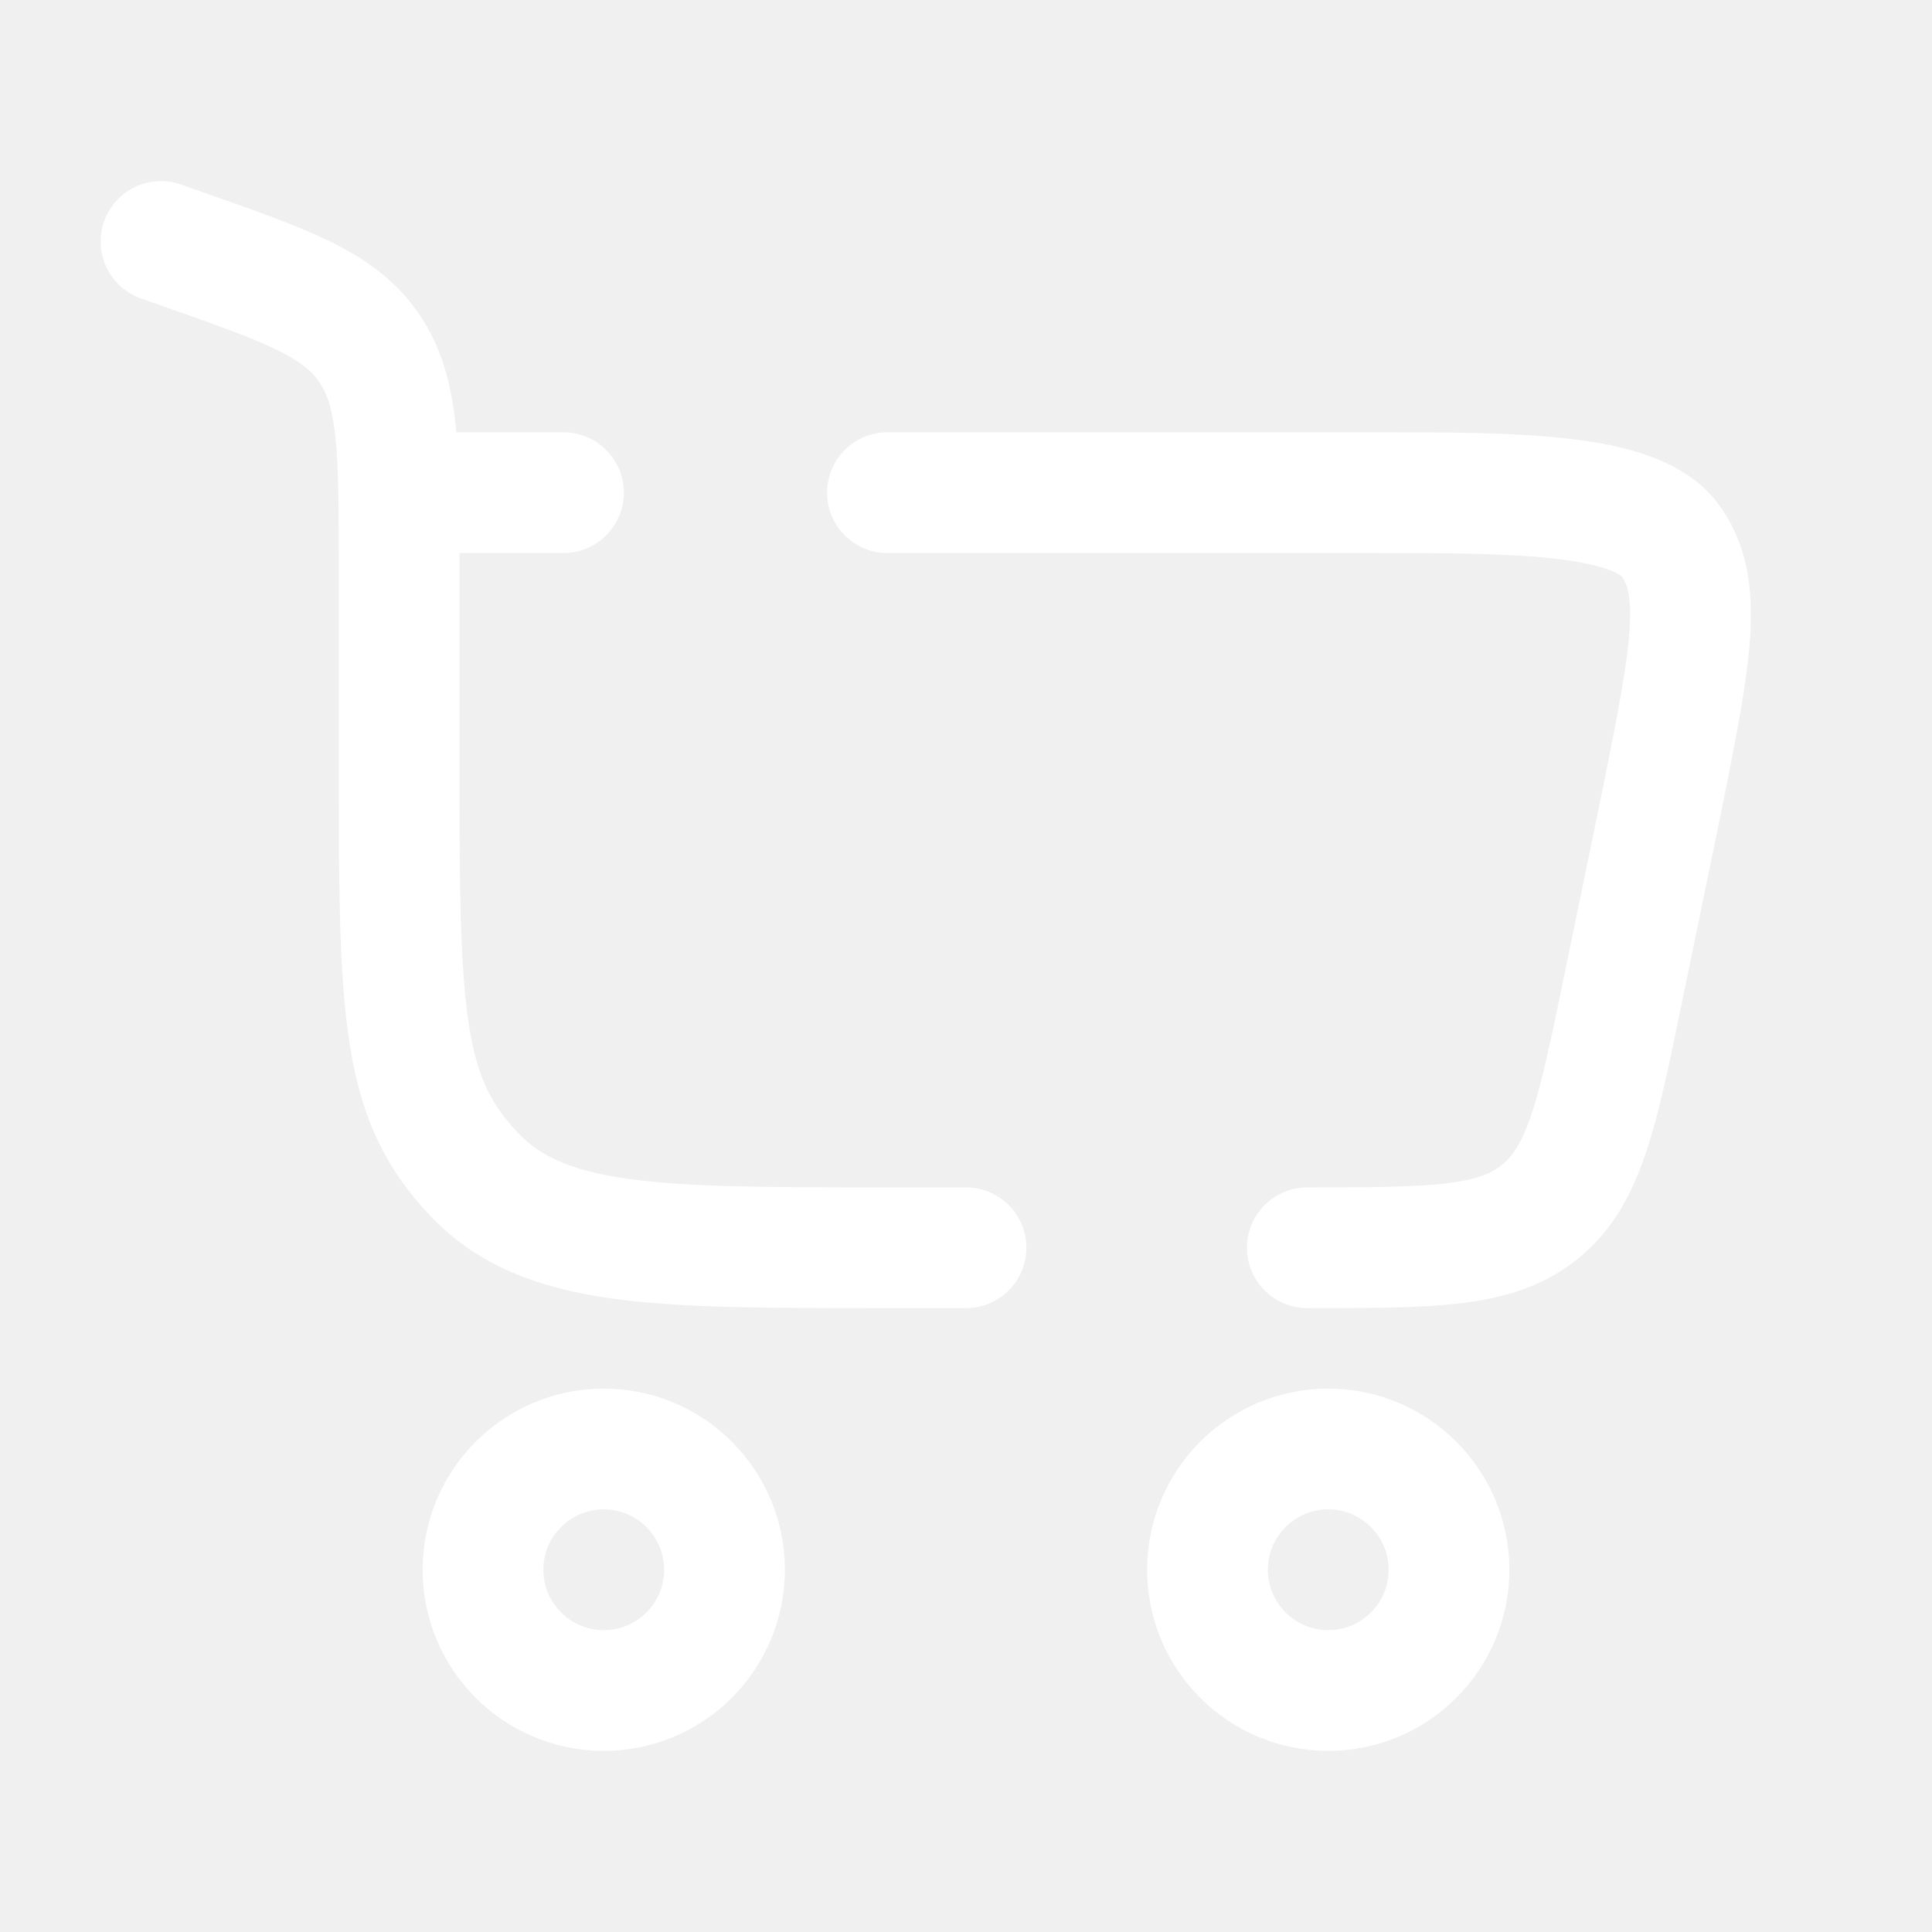
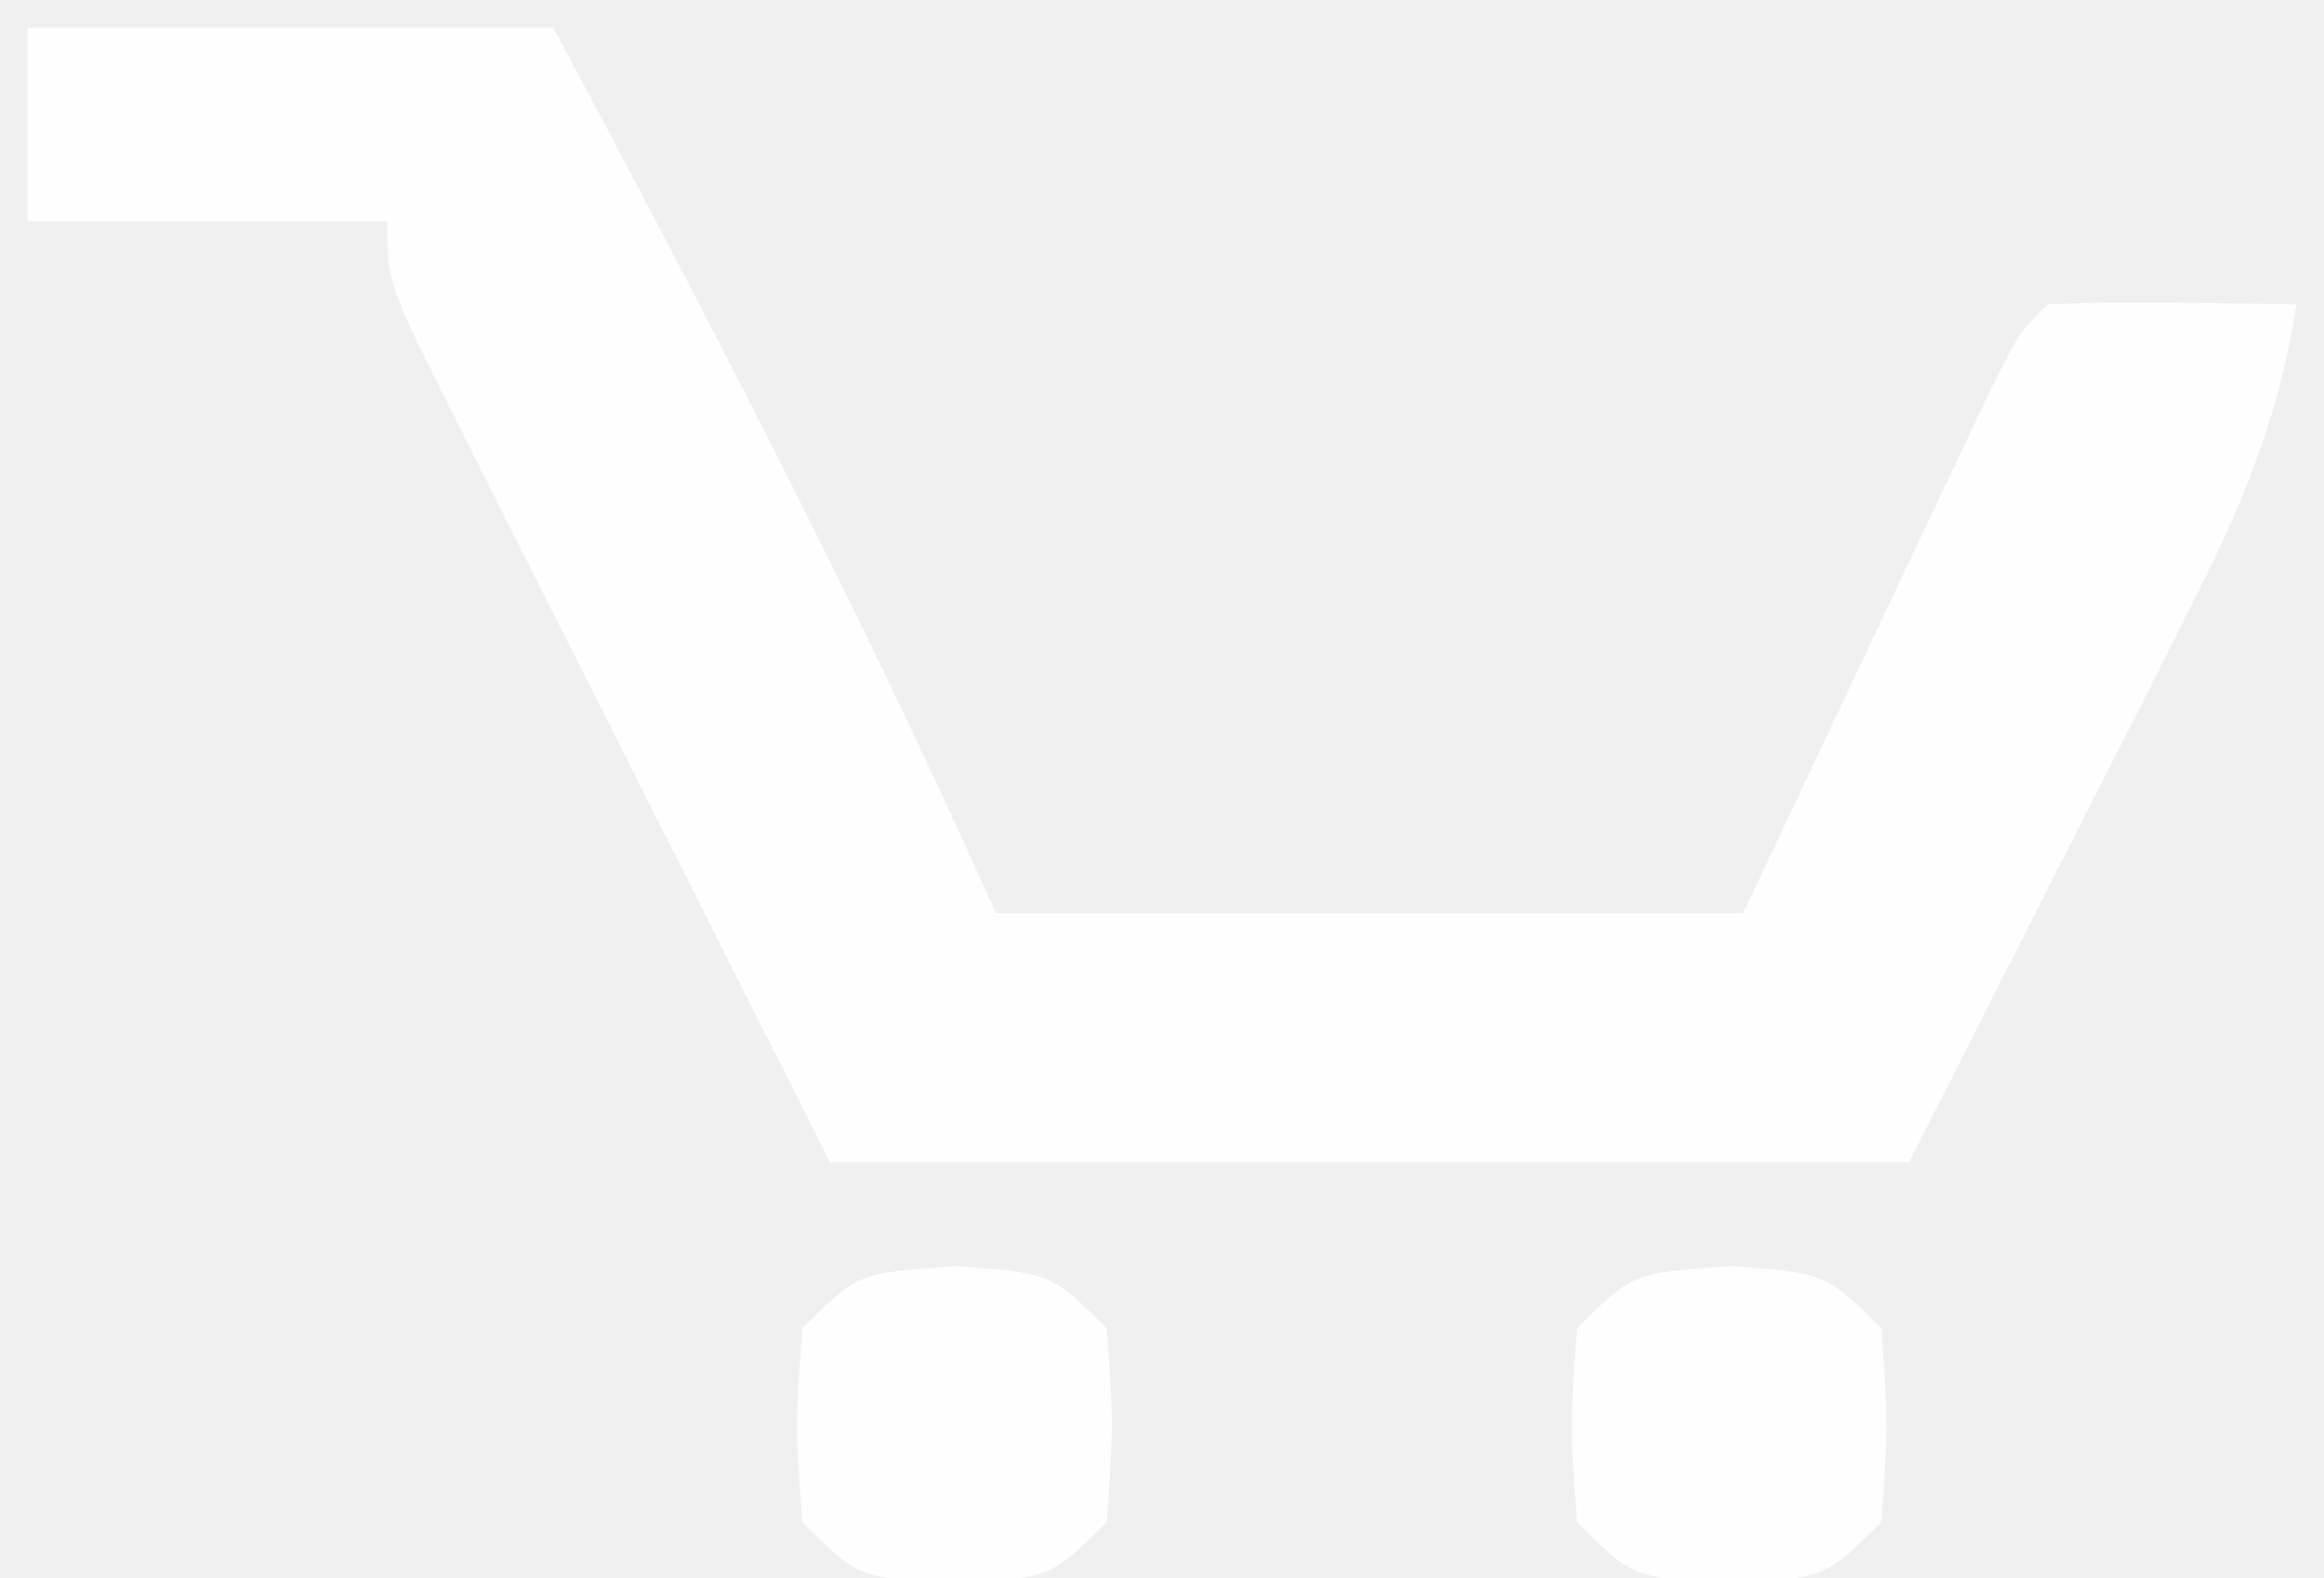
- <svg xmlns="http://www.w3.org/2000/svg" viewBox="0 0 24 24" fill="none">
-   <g id="SVGRepo_bgCarrier" stroke-width="0" />
-   <g id="SVGRepo_tracerCarrier" stroke-linecap="round" stroke-linejoin="round" />
-   <g id="SVGRepo_iconCarrier">
-     <path d="M7.5 18C8.328 18 9 18.672 9 19.5C9 20.328 8.328 21 7.5 21C6.672 21 6 20.328 6 19.5C6 18.672 6.672 18 7.5 18Z" stroke="#ffffff" stroke-width="1.5" />
-     <path d="M16.5 18C17.328 18 18 18.672 18 19.5C18 20.328 17.328 21 16.5 21C15.672 21 15 20.328 15 19.5C15 18.672 15.672 18 16.5 18Z" stroke="#ffffff" stroke-width="1.5" />
-     <path d="M2 3L2.261 3.092C3.563 3.549 4.214 3.778 4.586 4.323C4.958 4.868 4.958 5.591 4.958 7.038V9.76C4.958 12.702 5.021 13.672 5.888 14.586C6.754 15.5 8.149 15.5 10.938 15.5H12M16.24 15.5C17.801 15.5 18.582 15.5 19.134 15.05C19.685 14.601 19.843 13.836 20.158 12.307L20.658 9.883C21.005 8.144 21.178 7.274 20.735 6.697C20.291 6.12 18.774 6.12 17.089 6.12H11.024M4.958 6.12H7" stroke="#ffffff" stroke-width="1.5" stroke-linecap="round" />
-   </g>
+ <svg xmlns="http://www.w3.org/2000/svg" version="1.1" width="84" height="57">
+   <path d="M0 0 C6.27 0 12.54 0 19 0 C24.636 10.548 30.117 21.078 35 32 C43.91 32 52.82 32 62 32 C65.248 25.135 65.248 25.135 68.492 18.268 C68.896 17.418 69.299 16.567 69.715 15.691 C70.129 14.817 70.542 13.942 70.969 13.041 C72 11 72 11 73 10 C74.519 9.928 76.042 9.916 77.562 9.938 C78.389 9.947 79.215 9.956 80.066 9.965 C80.704 9.976 81.343 9.988 82 10 C81.376 14.17 79.962 17.425 78.059 21.176 C77.533 22.219 77.008 23.262 76.467 24.337 C75.462 26.305 75.462 26.305 74.438 28.312 C71.251 34.593 71.251 34.593 68 41 C55.13 41 42.26 41 29 41 C25.04 33.142 25.04 33.142 21 25.125 C20.165 23.473 19.329 21.82 18.469 20.118 C17.812 18.81 17.156 17.503 16.5 16.195 C16.155 15.515 15.809 14.834 15.453 14.133 C13 9.228 13 9.228 13 7 C8.71 7 4.42 7 0 7 C0 4.69 0 2.38 0 0 Z " fill="#FEFEFE" transform="translate(1,1)" />
+   <path d="M0 0 C3.5 0.25 3.5 0.25 5.5 2.25 C5.75 5.75 5.75 5.75 5.5 9.25 C3.5 11.25 3.5 11.25 0 11.5 C-3.5 11.25 -3.5 11.25 -5.5 9.25 C-5.75 5.75 -5.75 5.75 -5.5 2.25 C-3.5 0.25 -3.5 0.25 0 0 Z " fill="#FEFEFE" transform="translate(62.5,45.75)" />
+   <path d="M0 0 C3.5 0.25 3.5 0.25 5.5 2.25 C5.75 5.75 5.75 5.75 5.5 9.25 C3.5 11.25 3.5 11.25 0 11.5 C-3.5 11.25 -3.5 11.25 -5.5 9.25 C-5.75 5.75 -5.75 5.75 -5.5 2.25 C-3.5 0.25 -3.5 0.25 0 0 Z " fill="#FEFEFE" transform="translate(34.5,45.75)" />
</svg>
